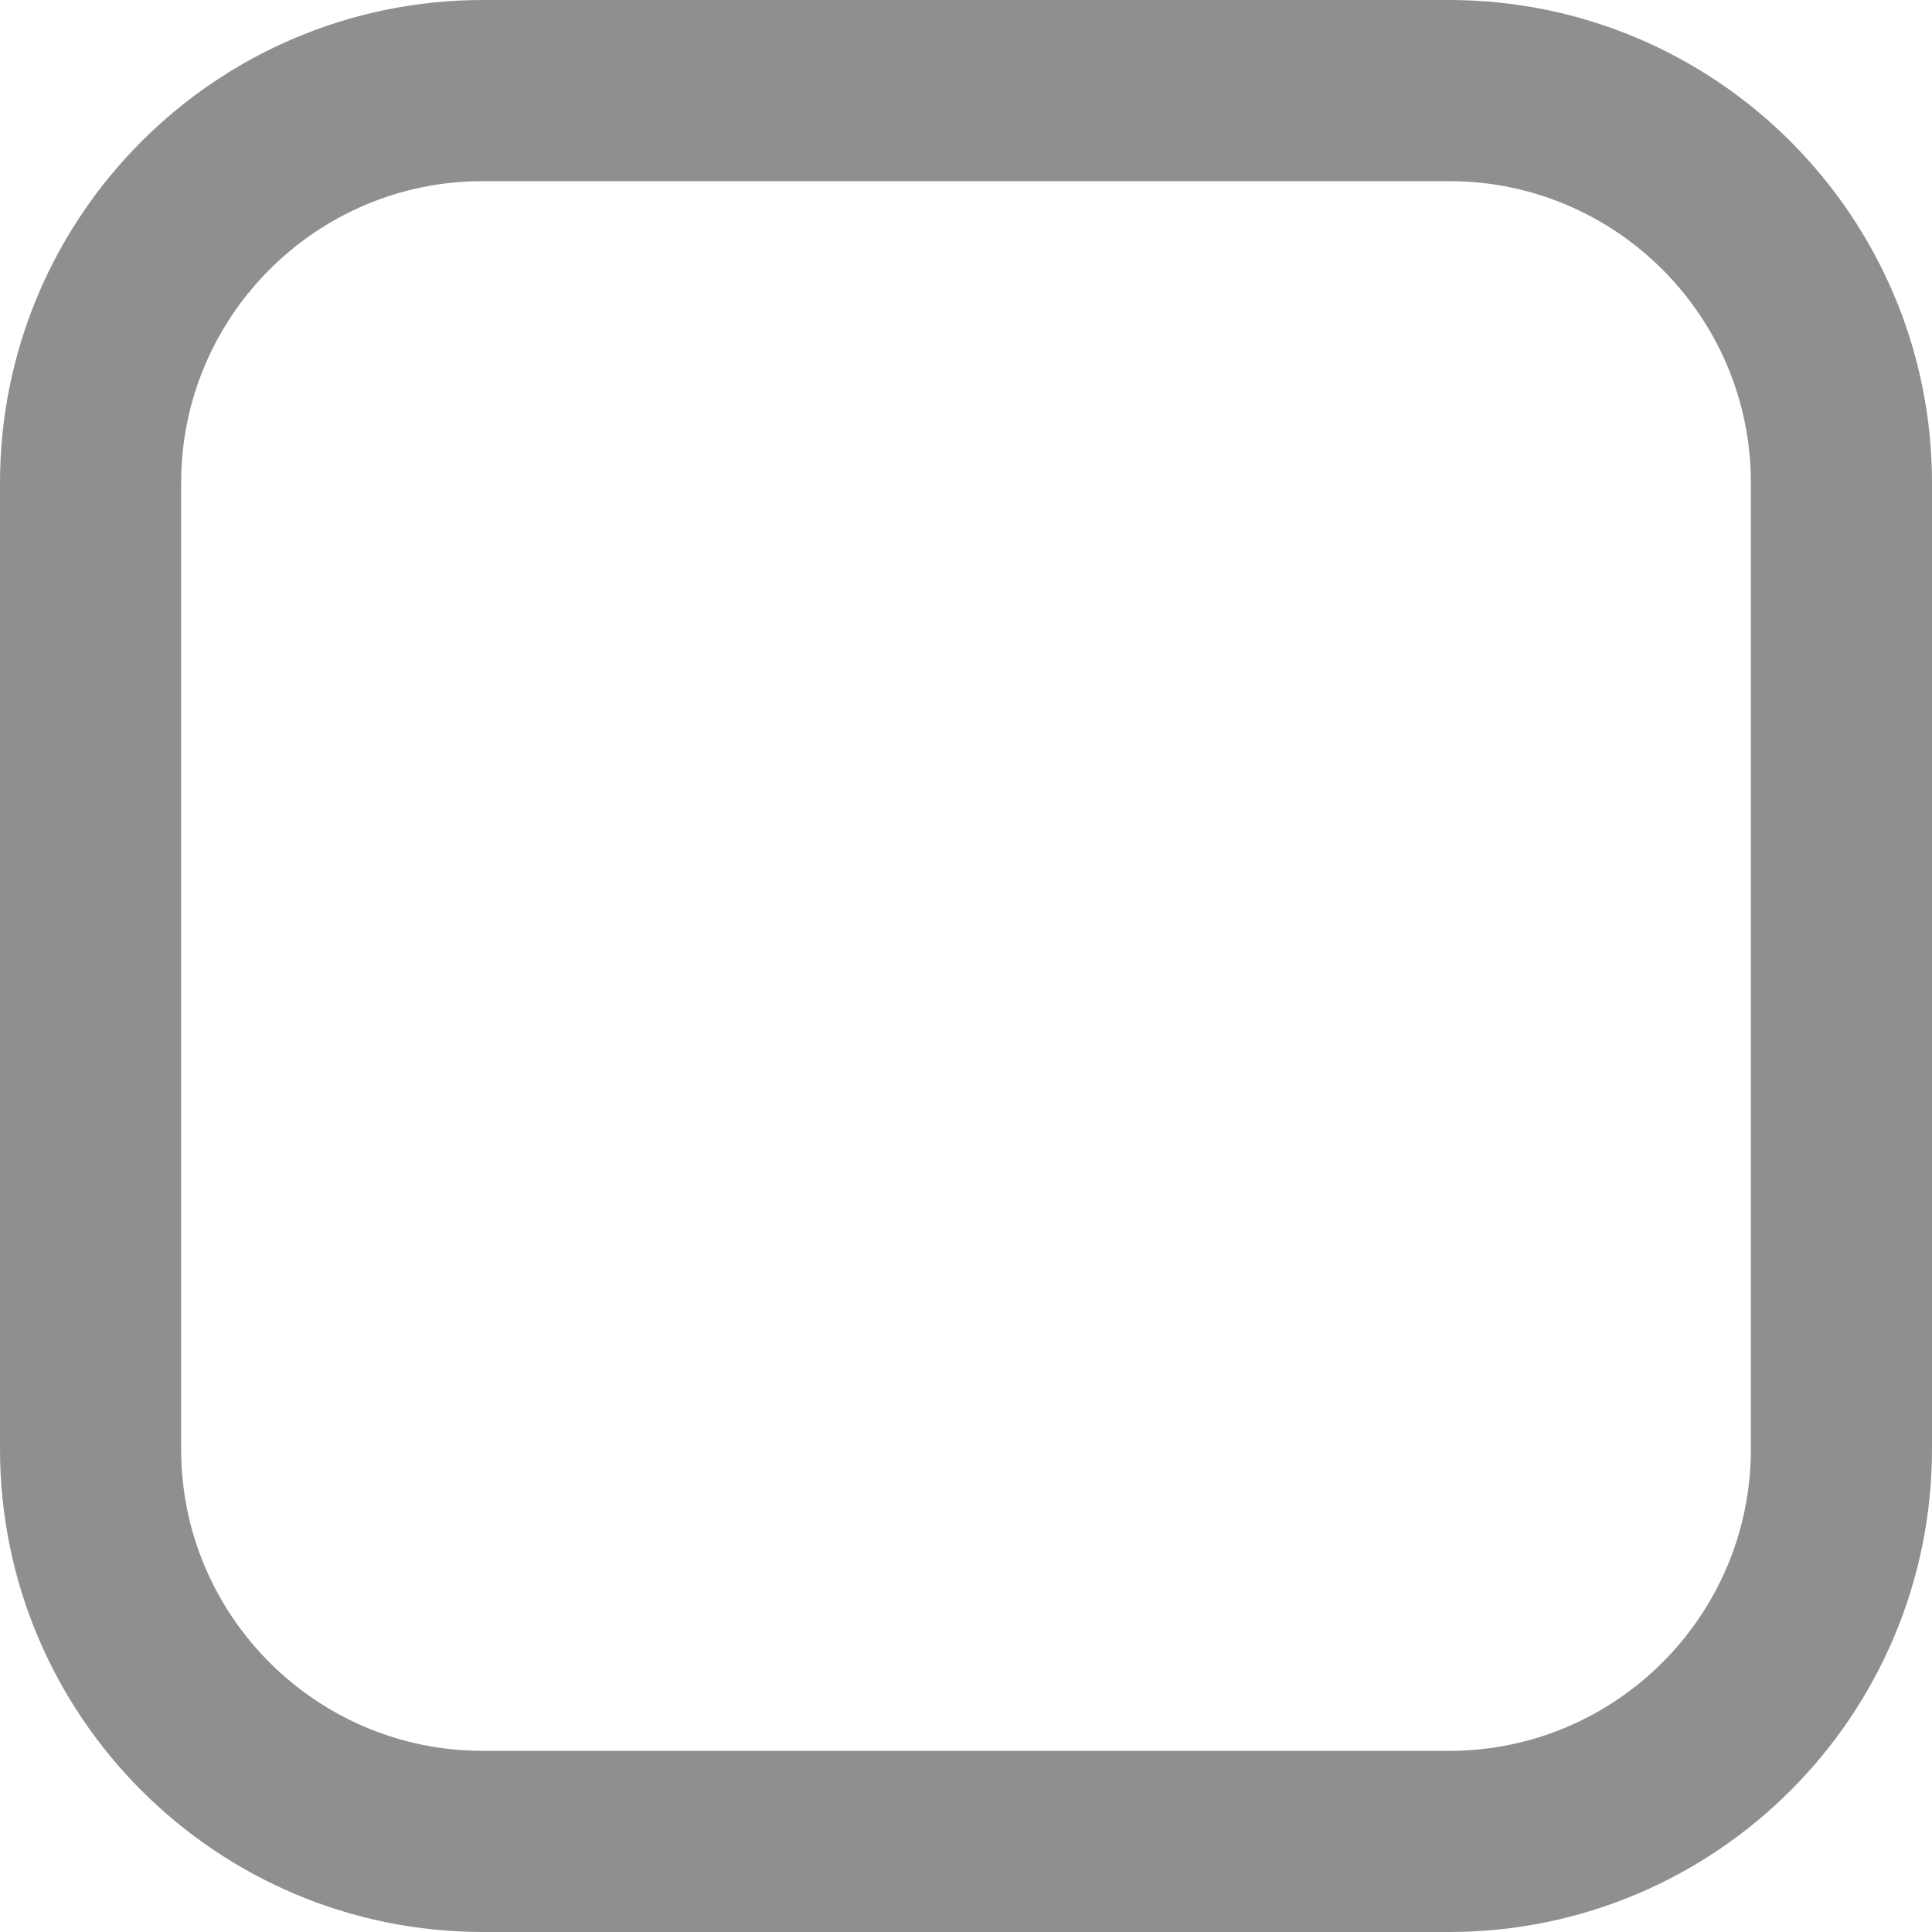
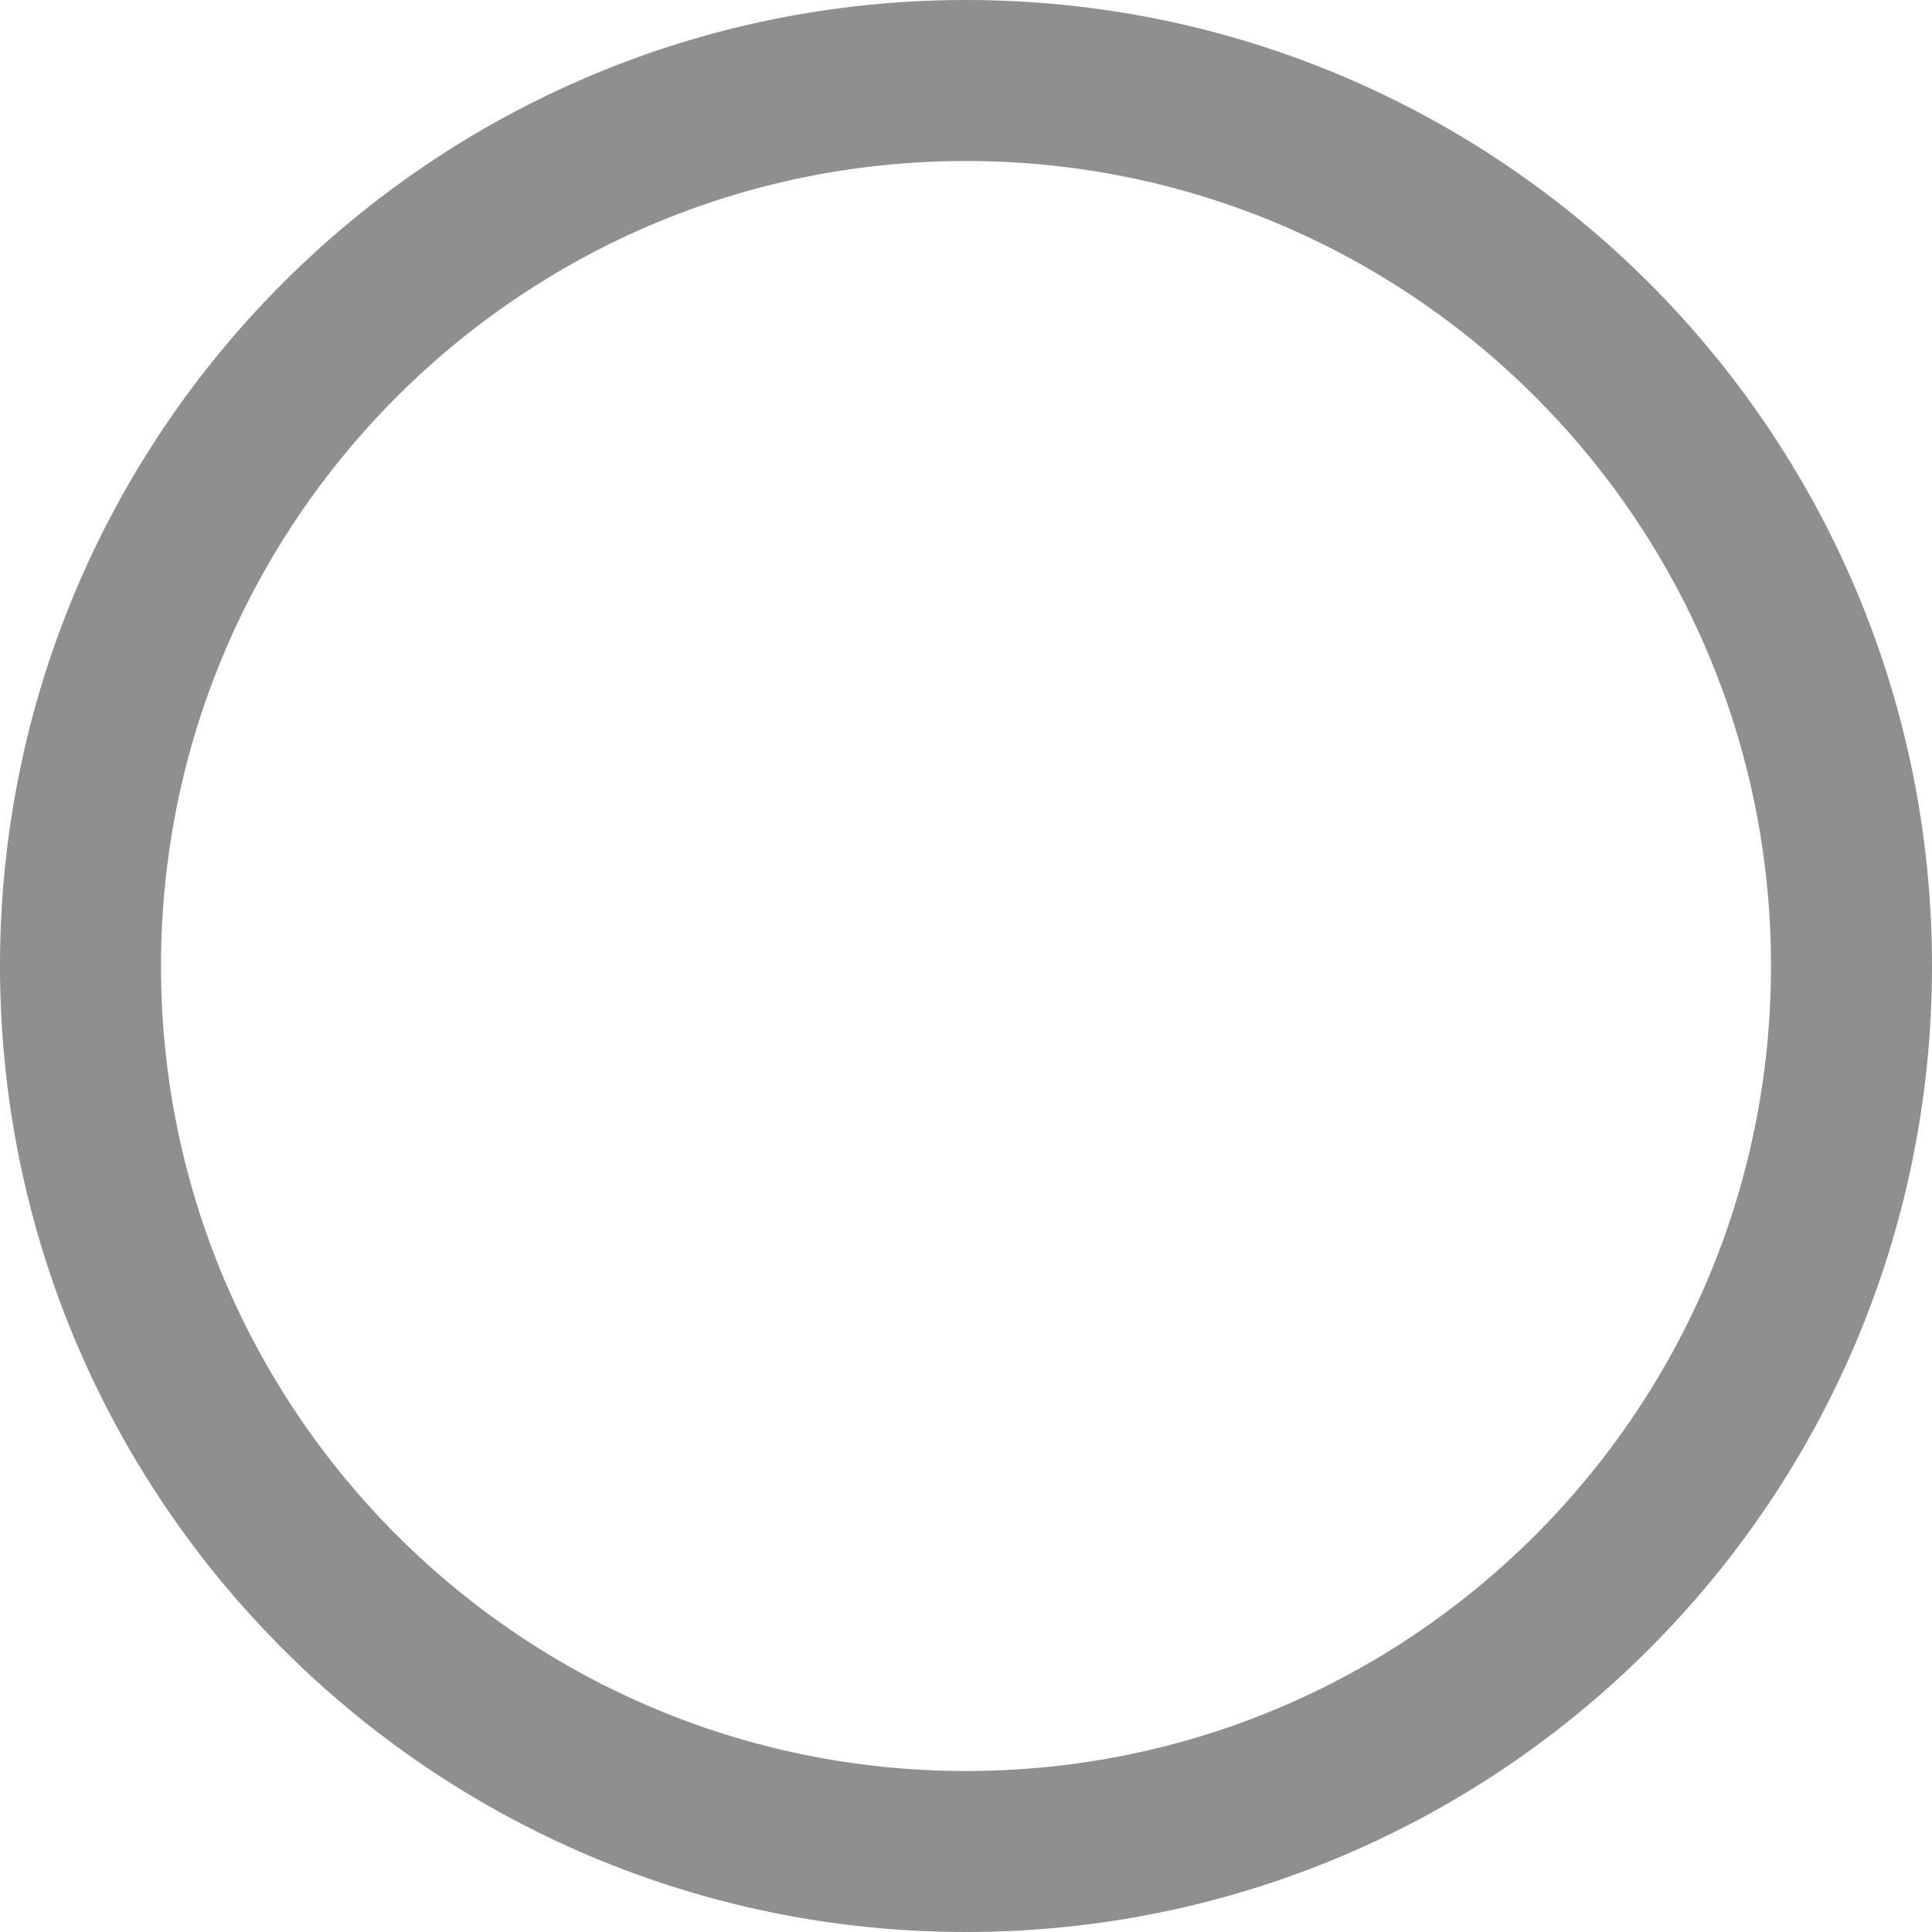
- <svg xmlns="http://www.w3.org/2000/svg" width="16" height="16" viewBox="0 0 16 16">
-   <defs>
-     <style>.a,.c{fill:none;}.a{stroke:#8e8f91;stroke-width:1.5px;}.b{stroke:none;}</style>
-   </defs>
-   <g class="a">
-     <rect class="b" width="16" height="16" rx="4" />
-     <rect class="c" x="0.75" y="0.75" width="14.5" height="14.5" rx="3.25" />
+ <svg xmlns="http://www.w3.org/2000/svg" width="24px" height="24px" viewBox="0 0 24 24" version="1.1">
+   <g id="页面-1" stroke="none" stroke-width="1" fill="none" fill-rule="evenodd">
+     <g id="编组" transform="translate(-11, -136)" stroke="#8E8F91" stroke-width="2">
+       <circle id="椭圆形" cx="23" cy="148" r="11" />
+     </g>
  </g>
</svg>
